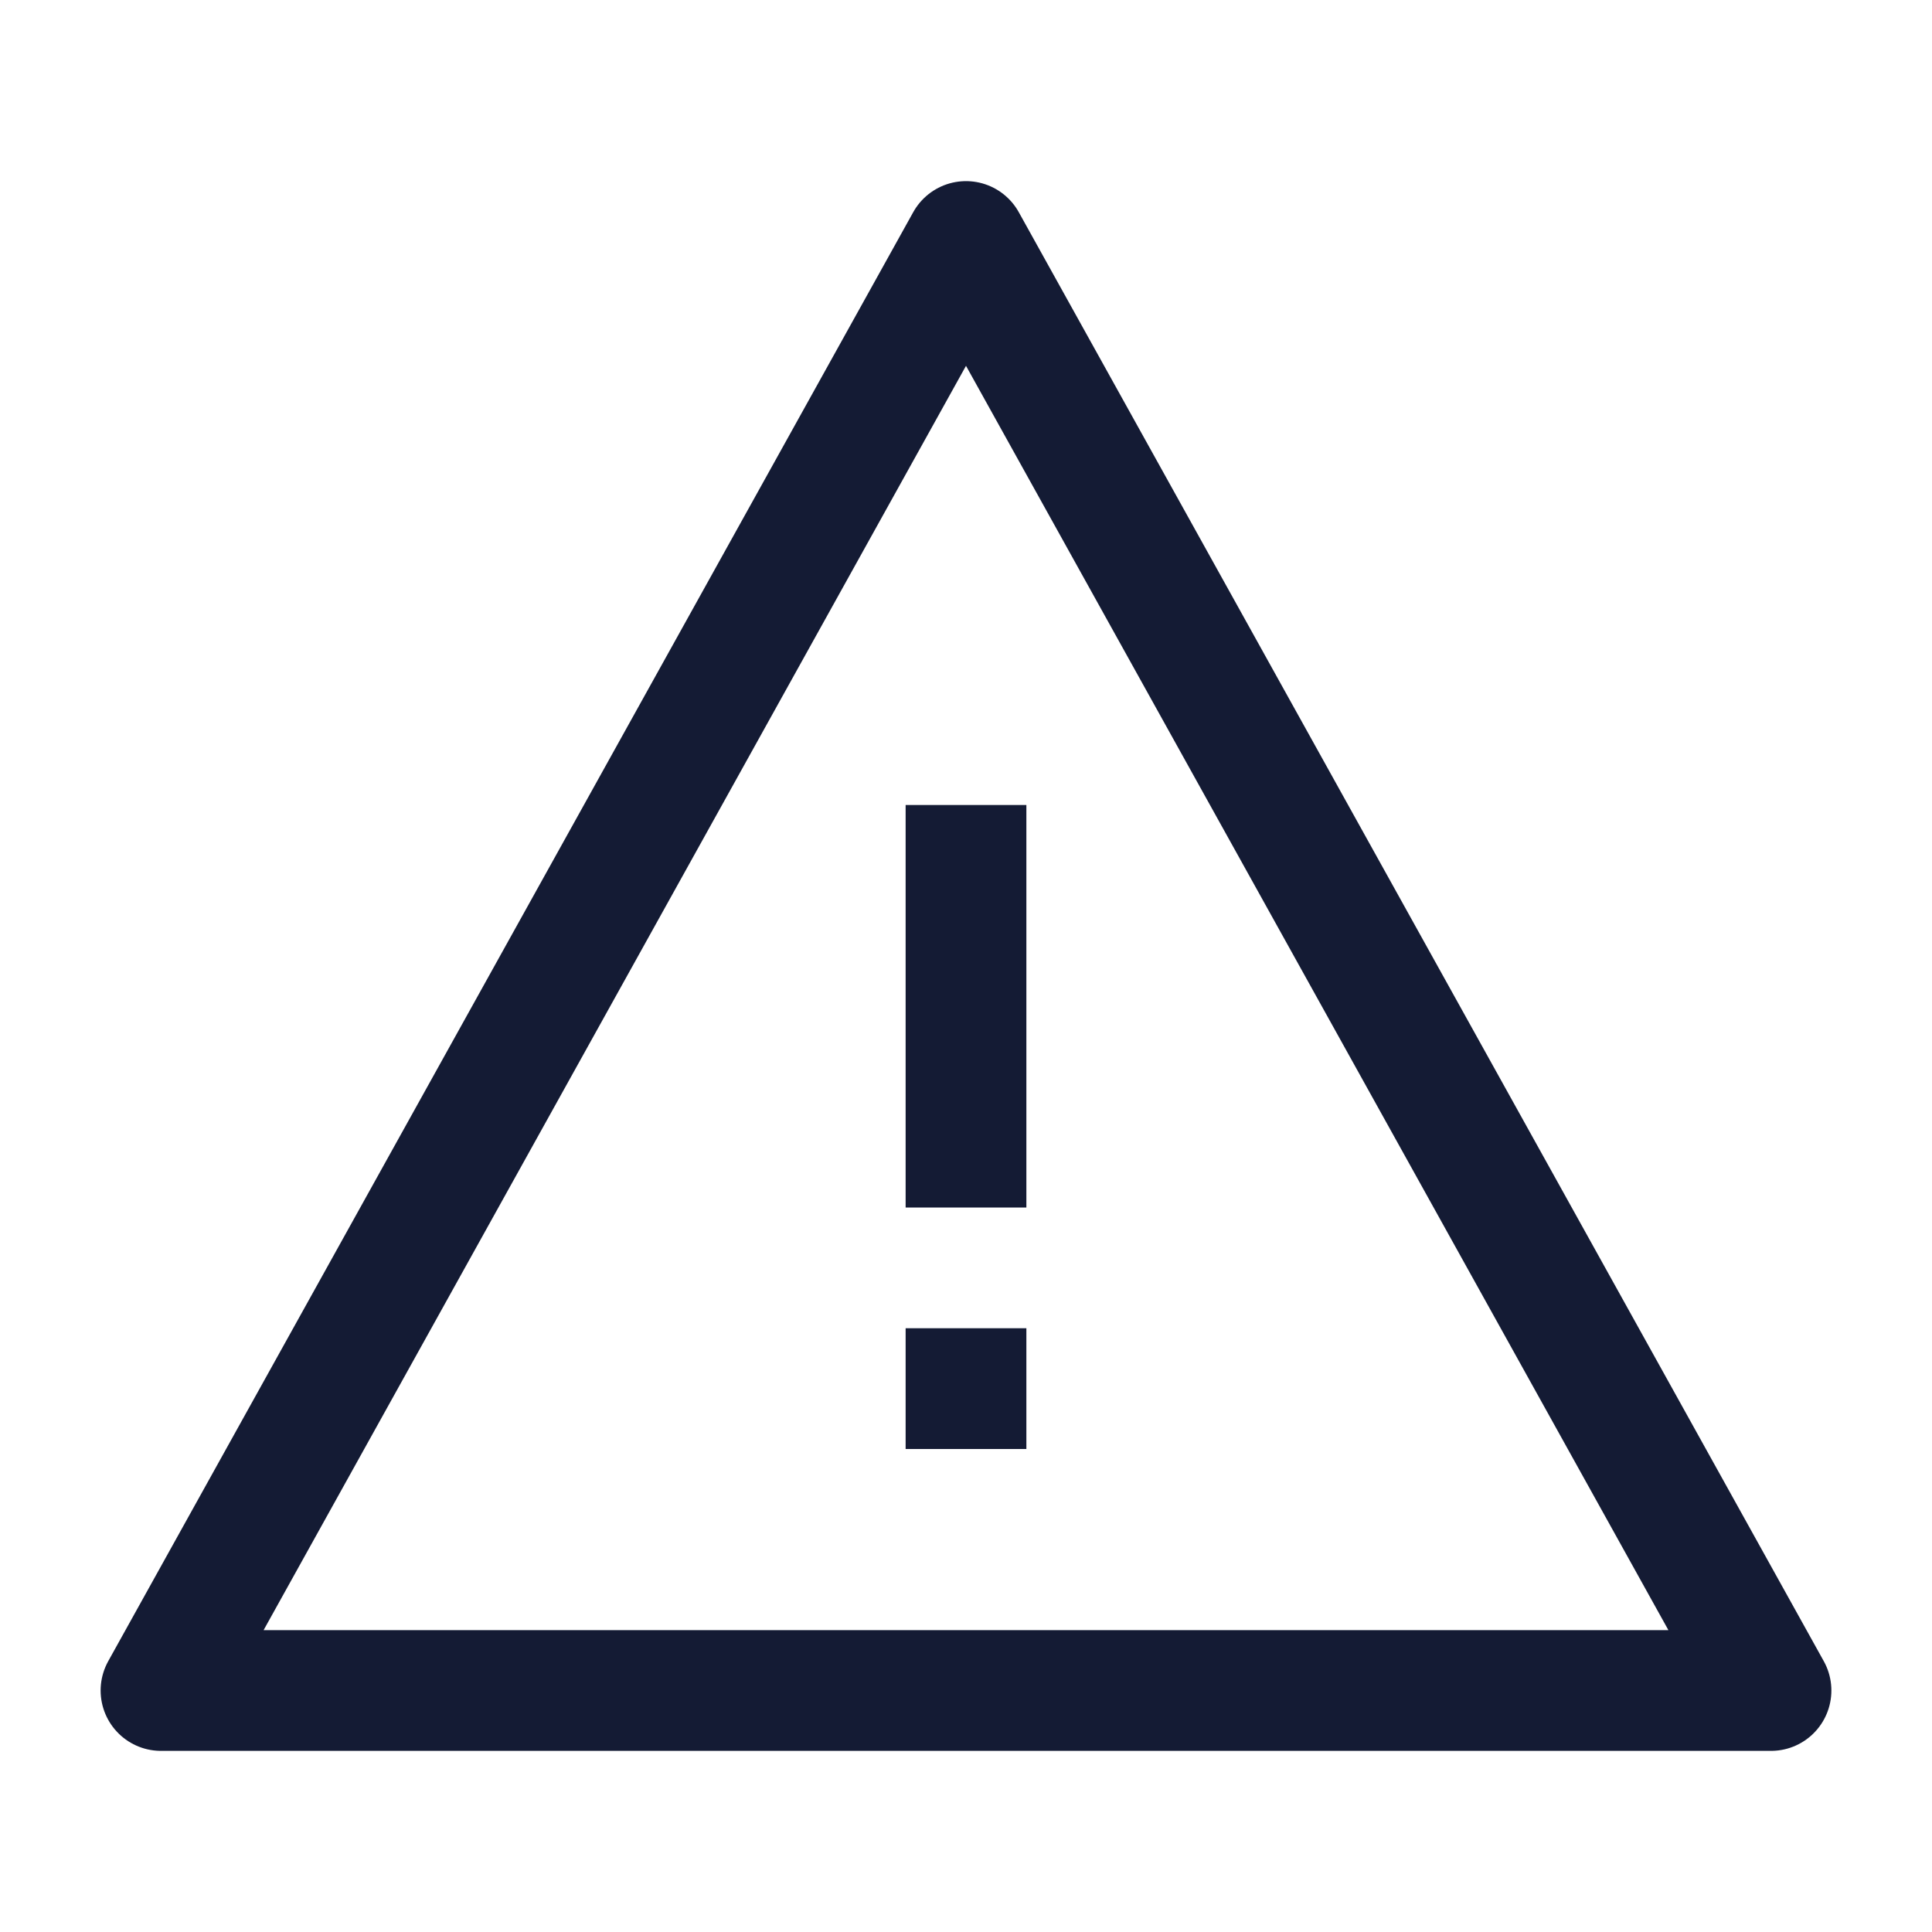
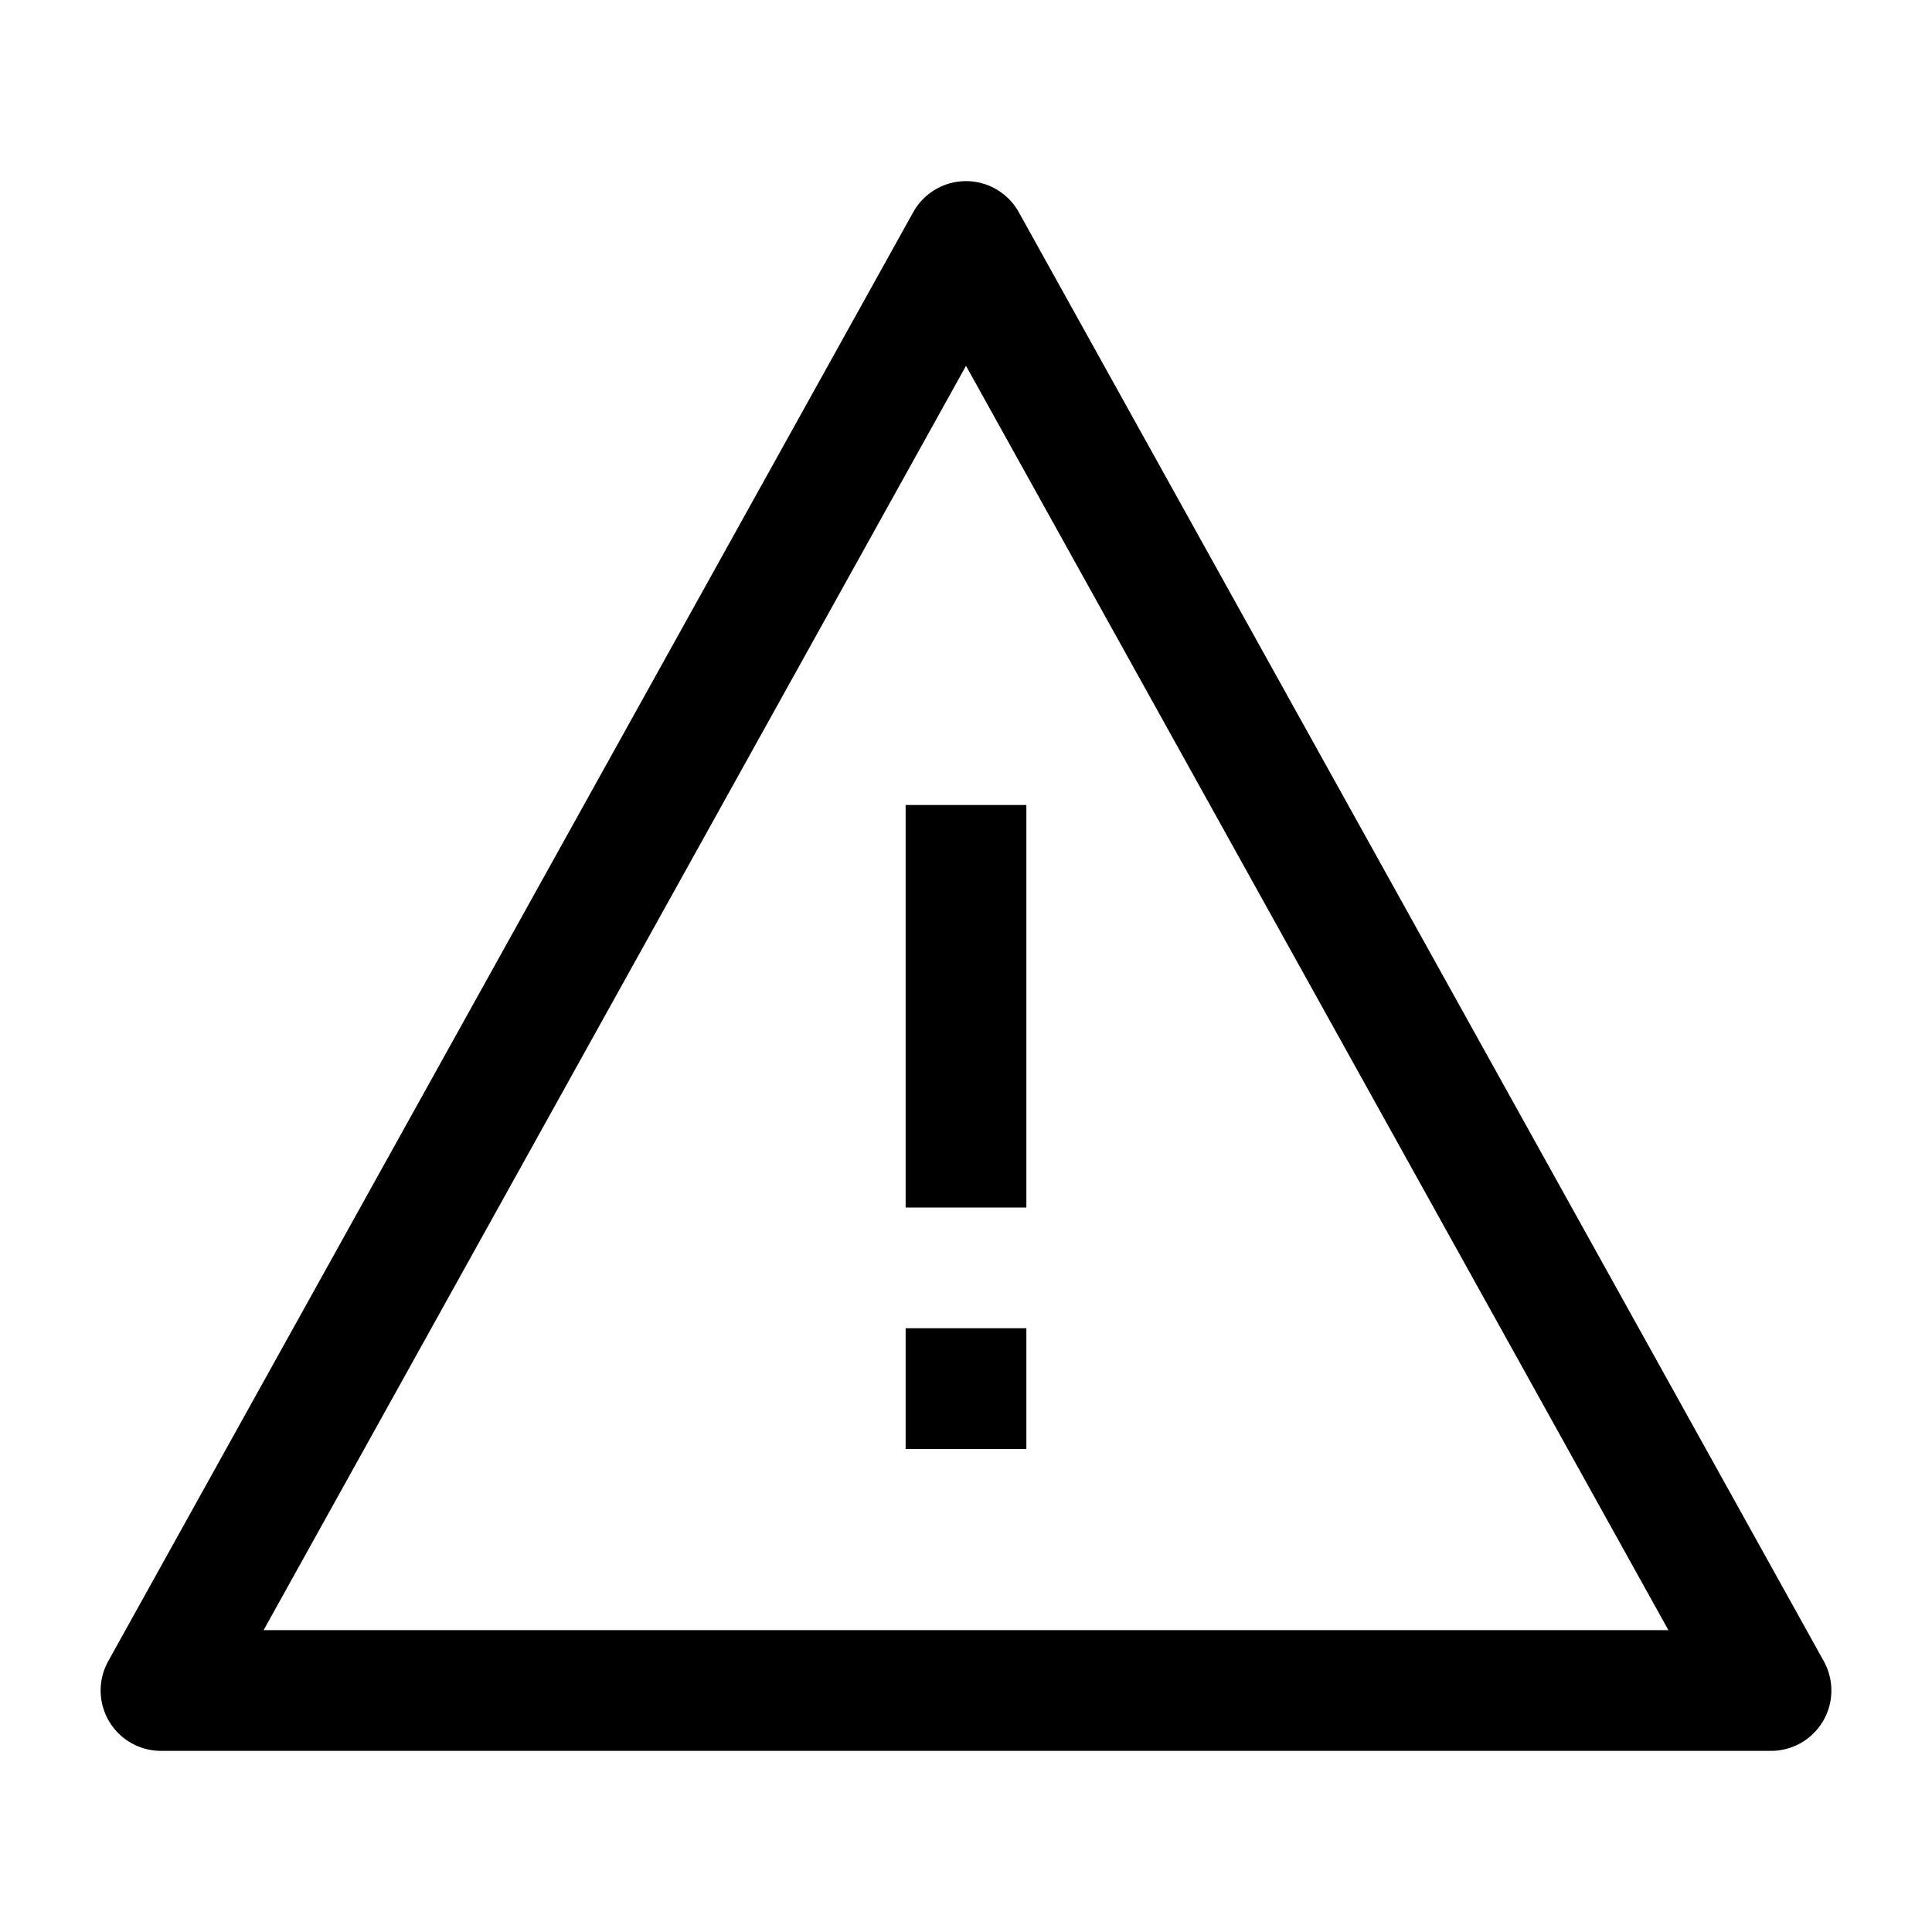
<svg xmlns="http://www.w3.org/2000/svg" width="24" height="24" viewBox="0 0 24 24" fill="none">
-   <path d="M22 21L12 3L2 21H22Z" stroke="#141B34" stroke-width="1.5" stroke-linejoin="round" />
-   <path d="M12 15L12 10M12 16.5L12 18" stroke="#141B34" stroke-width="1.5" stroke-linejoin="round" />
+   <path d="M22 21L12 3L2 21H22Z" stroke="currentColor" stroke-width="1.5" stroke-linejoin="round" />
+   <path d="M12 15L12 10M12 16.5L12 18" stroke="currentColor" stroke-width="1.5" stroke-linejoin="round" />
</svg>
